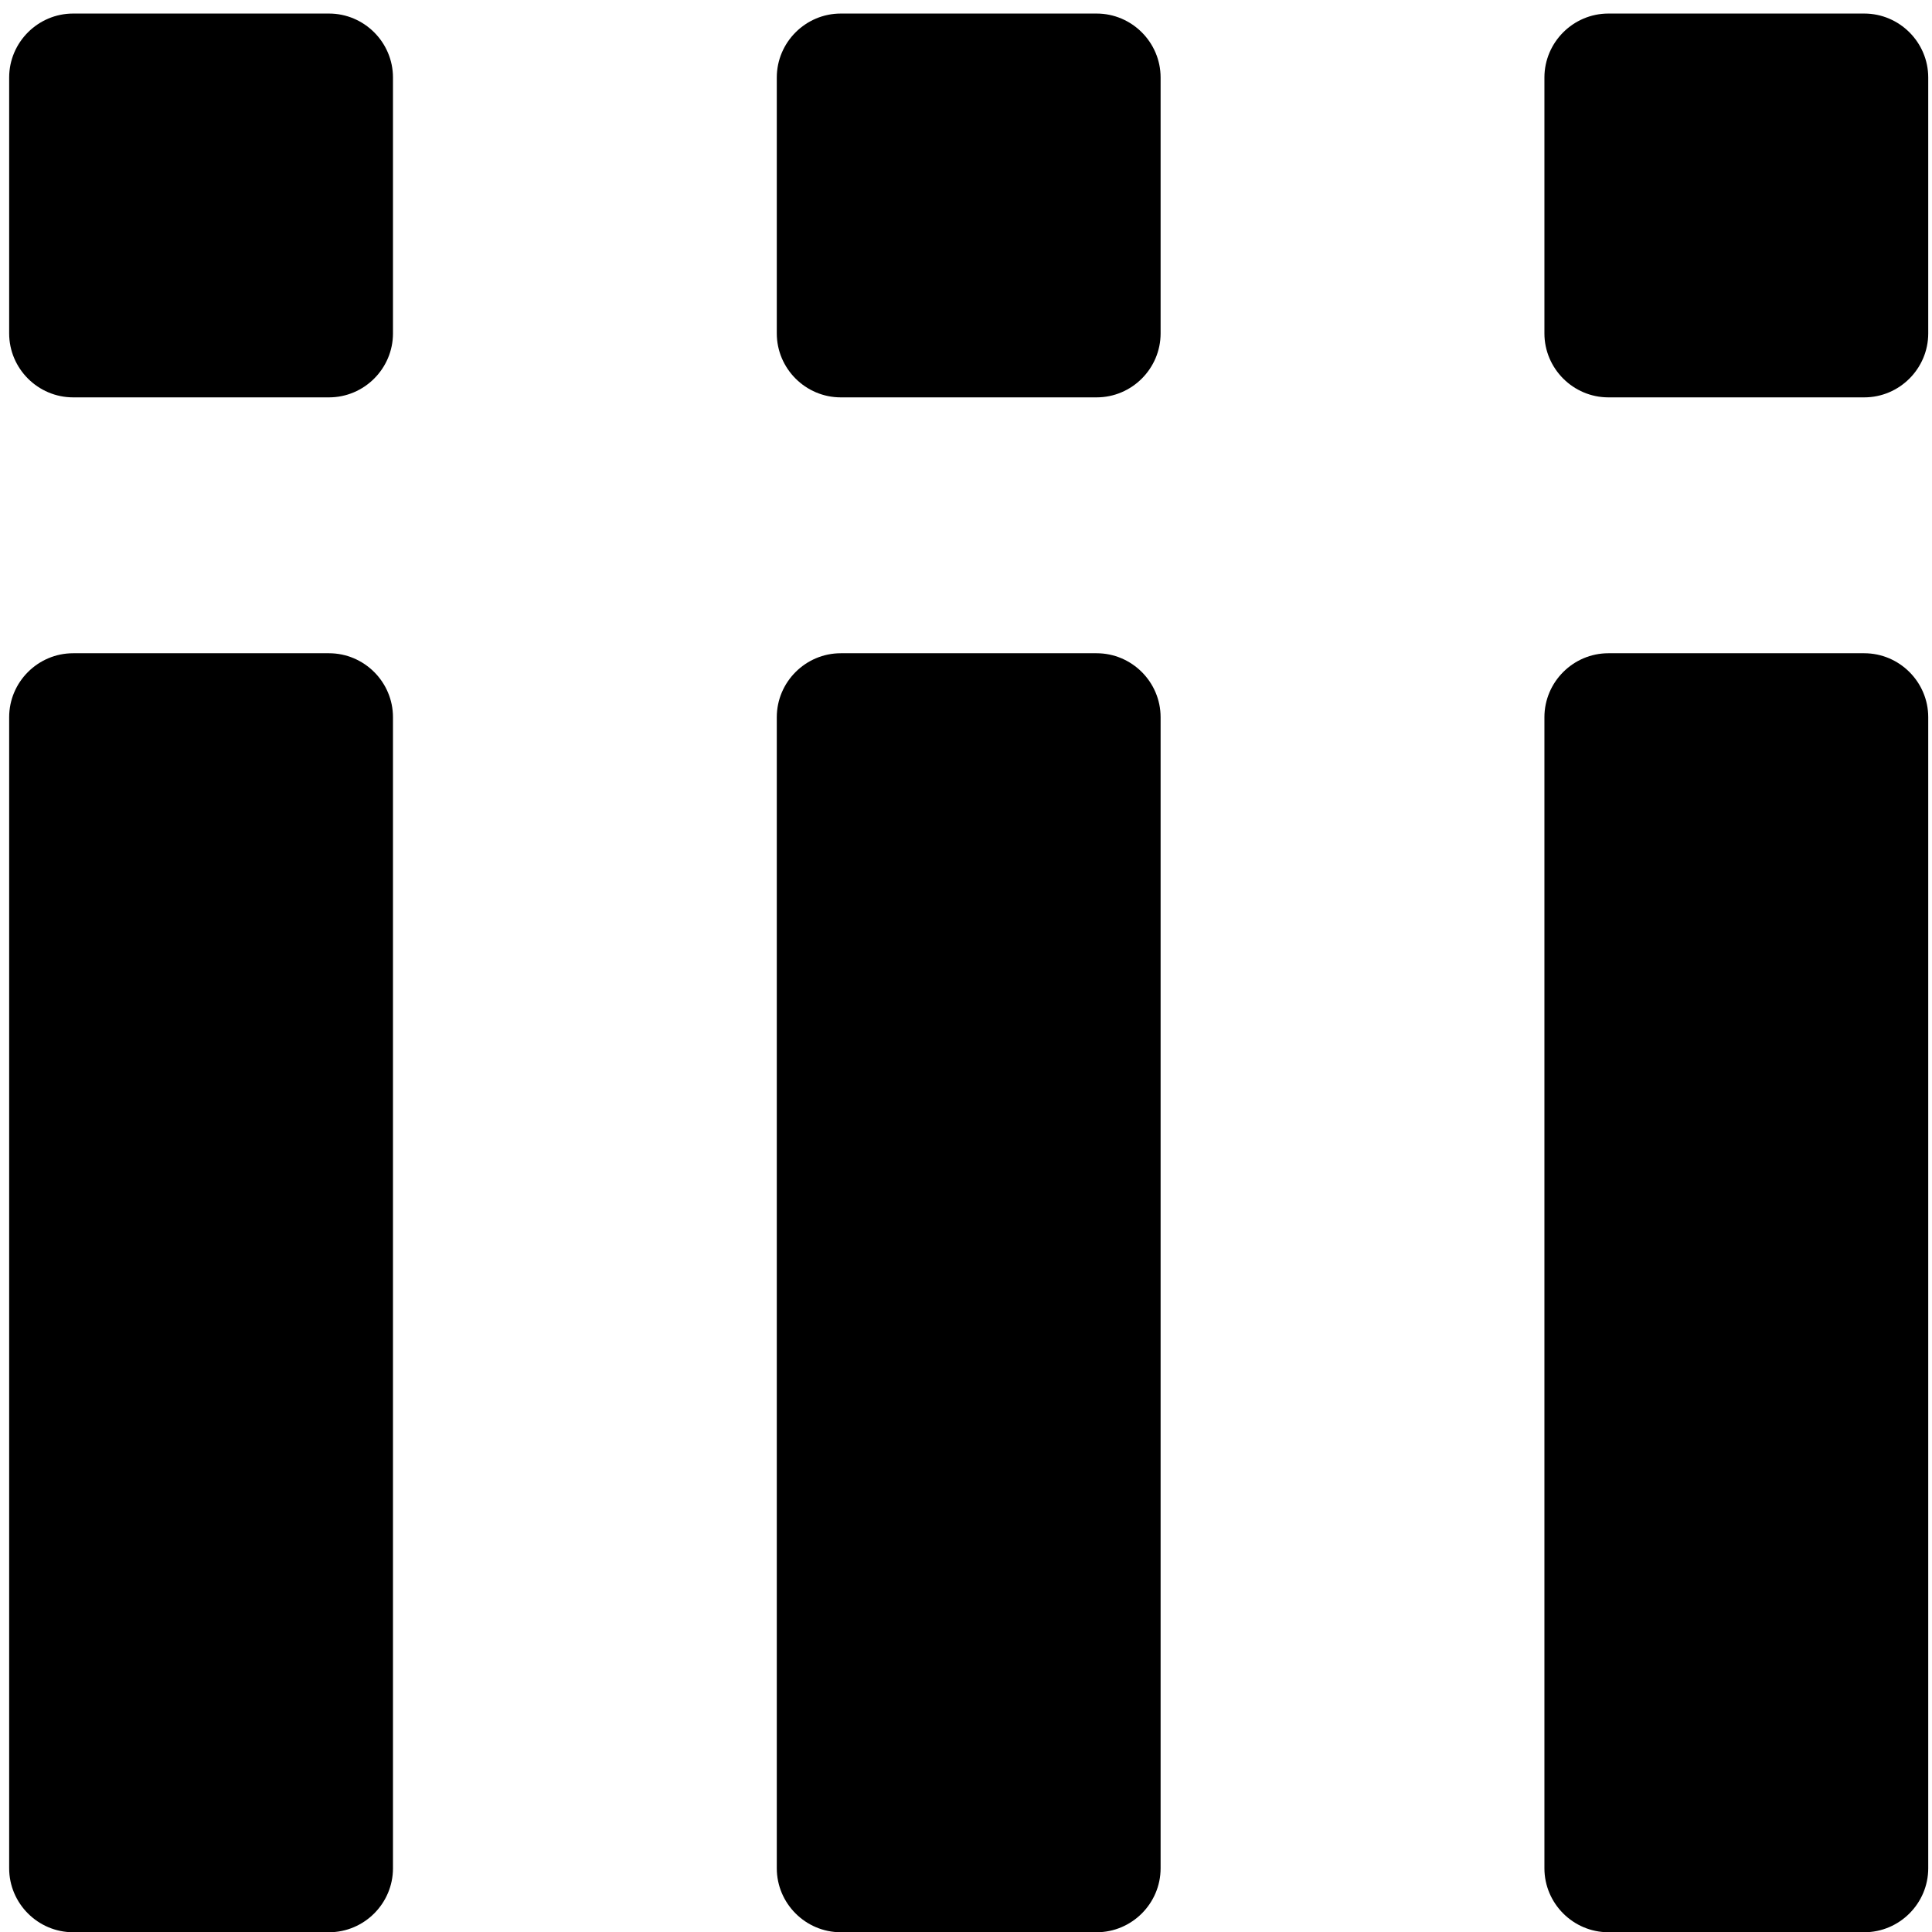
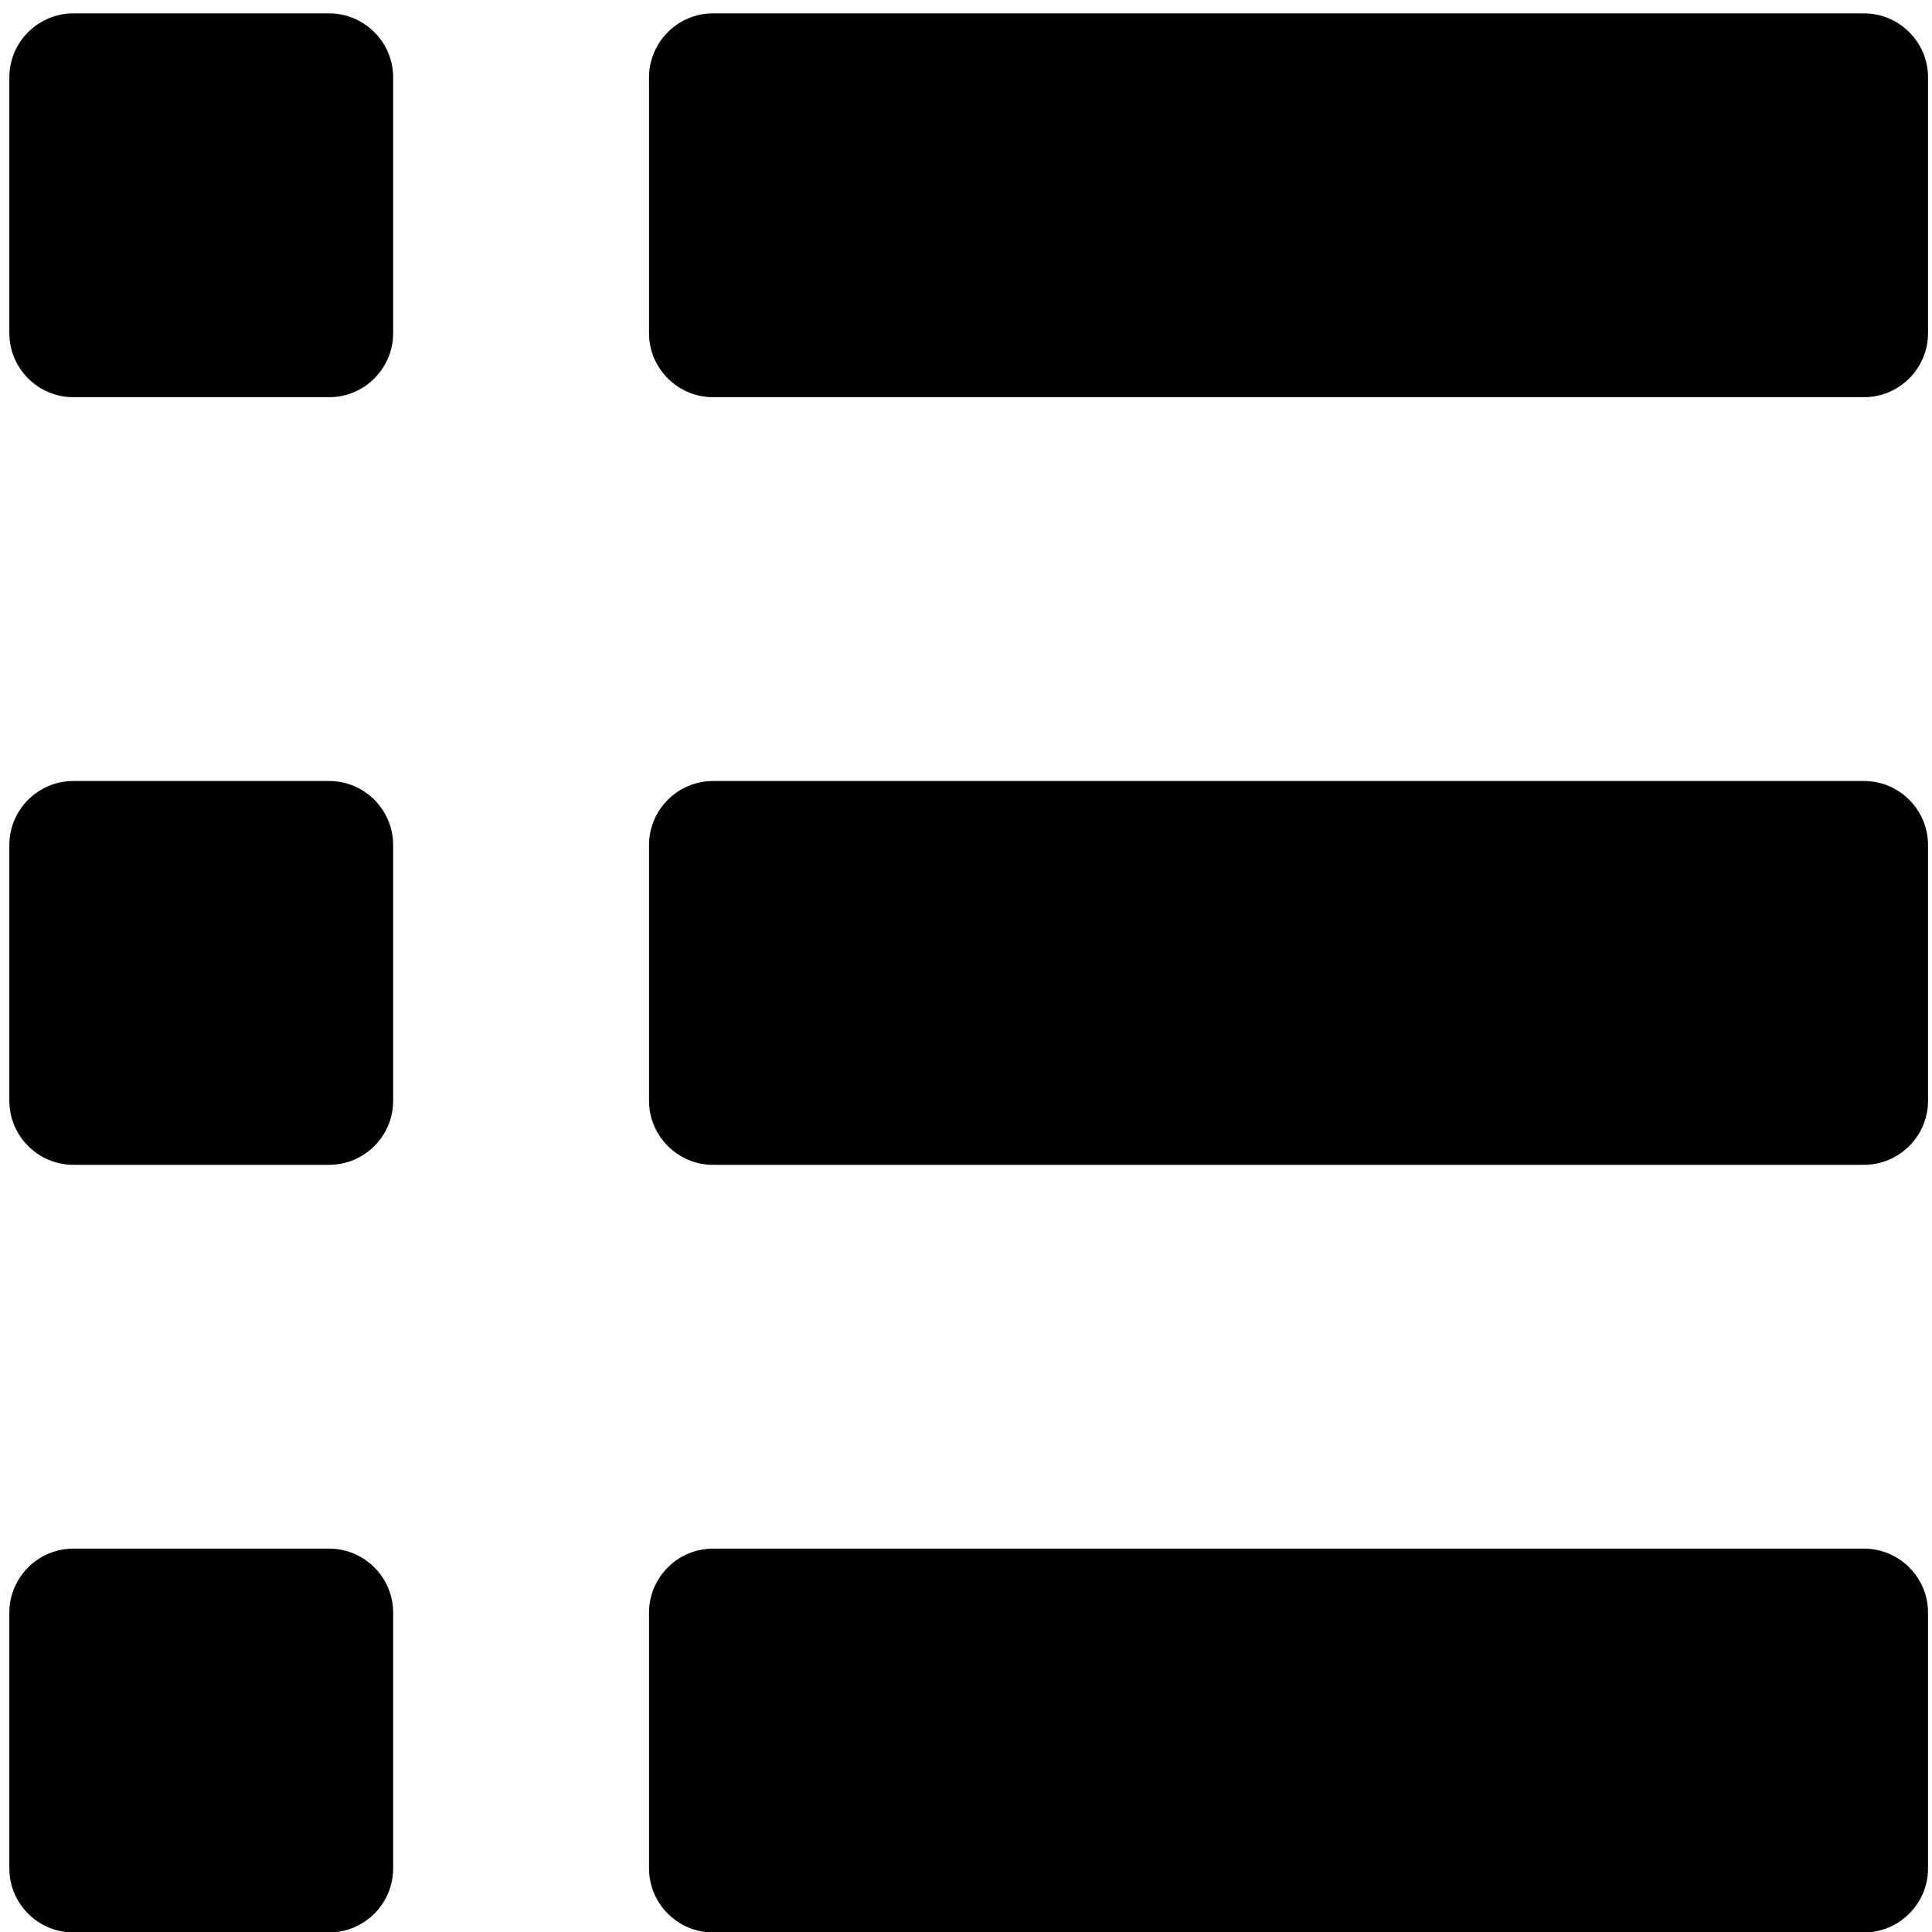
<svg xmlns="http://www.w3.org/2000/svg" version="1.1" x="0px" y="0px" width="512" height="512" viewBox="0 0 512 512" xml:space="preserve" id="svg2">
  <defs id="defs11">
	
</defs>
-   <g id="list" transform="matrix(0,33.90496,-33.90496,0,985.671,-403.2679)">
+   <g id="list" transform="matrix(33.90496,0,0,33.90496,-404.385,-471.1253)">
    <path id="path6" d="m 26.997,28.5 c 0,0.275 -0.225,0.5 -0.5,0.5 L 17.5,29 C 17.225,29 17,28.775 17,28.5 l 0,-2 C 17,26.225 17.225,26 17.5,26 l 8.997,0 c 0.275,0 0.5,0.225 0.5,0.5 z M 15,26.5 C 15,26.225 14.775,26 14.5,26 l -2,0 C 12.225,26 12,26.225 12,26.5 l 0,2 c 0,0.275 0.225,0.5 0.5,0.5 l 2,0 c 0.275,0 0.5,-0.225 0.5,-0.5 z m 11.997,-6 c 0,-0.275 -0.225,-0.5 -0.5,-0.5 L 17.5,20 C 17.225,20 17,20.225 17,20.5 l 0,2 c 0,0.275 0.225,0.5 0.5,0.5 l 8.997,0 c 0.275,0 0.5,-0.225 0.5,-0.5 z M 15,20.5 C 15,20.225 14.775,20 14.5,20 l -2,0 C 12.225,20 12,20.225 12,20.5 l 0,2 c 0,0.275 0.225,0.5 0.5,0.5 l 2,0 c 0.275,0 0.5,-0.225 0.5,-0.5 z m 11.997,-6 c 0,-0.275 -0.225,-0.5 -0.5,-0.5 L 17.5,14 C 17.225,14 17,14.225 17,14.5 l 0,2 c 0,0.275 0.225,0.5 0.5,0.5 l 8.997,0 c 0.275,0 0.5,-0.225 0.5,-0.5 z M 15,14.5 C 15,14.225 14.775,14 14.5,14 l -2,0 C 12.225,14 12,14.225 12,14.5 l 0,2 c 0,0.275 0.225,0.5 0.5,0.5 l 2,0 c 0.275,0 0.5,-0.225 0.5,-0.5 z" style="fill-rule:evenodd" />
  </g>
  <g id="Layer_2" transform="translate(0,464)">
</g>
</svg>
